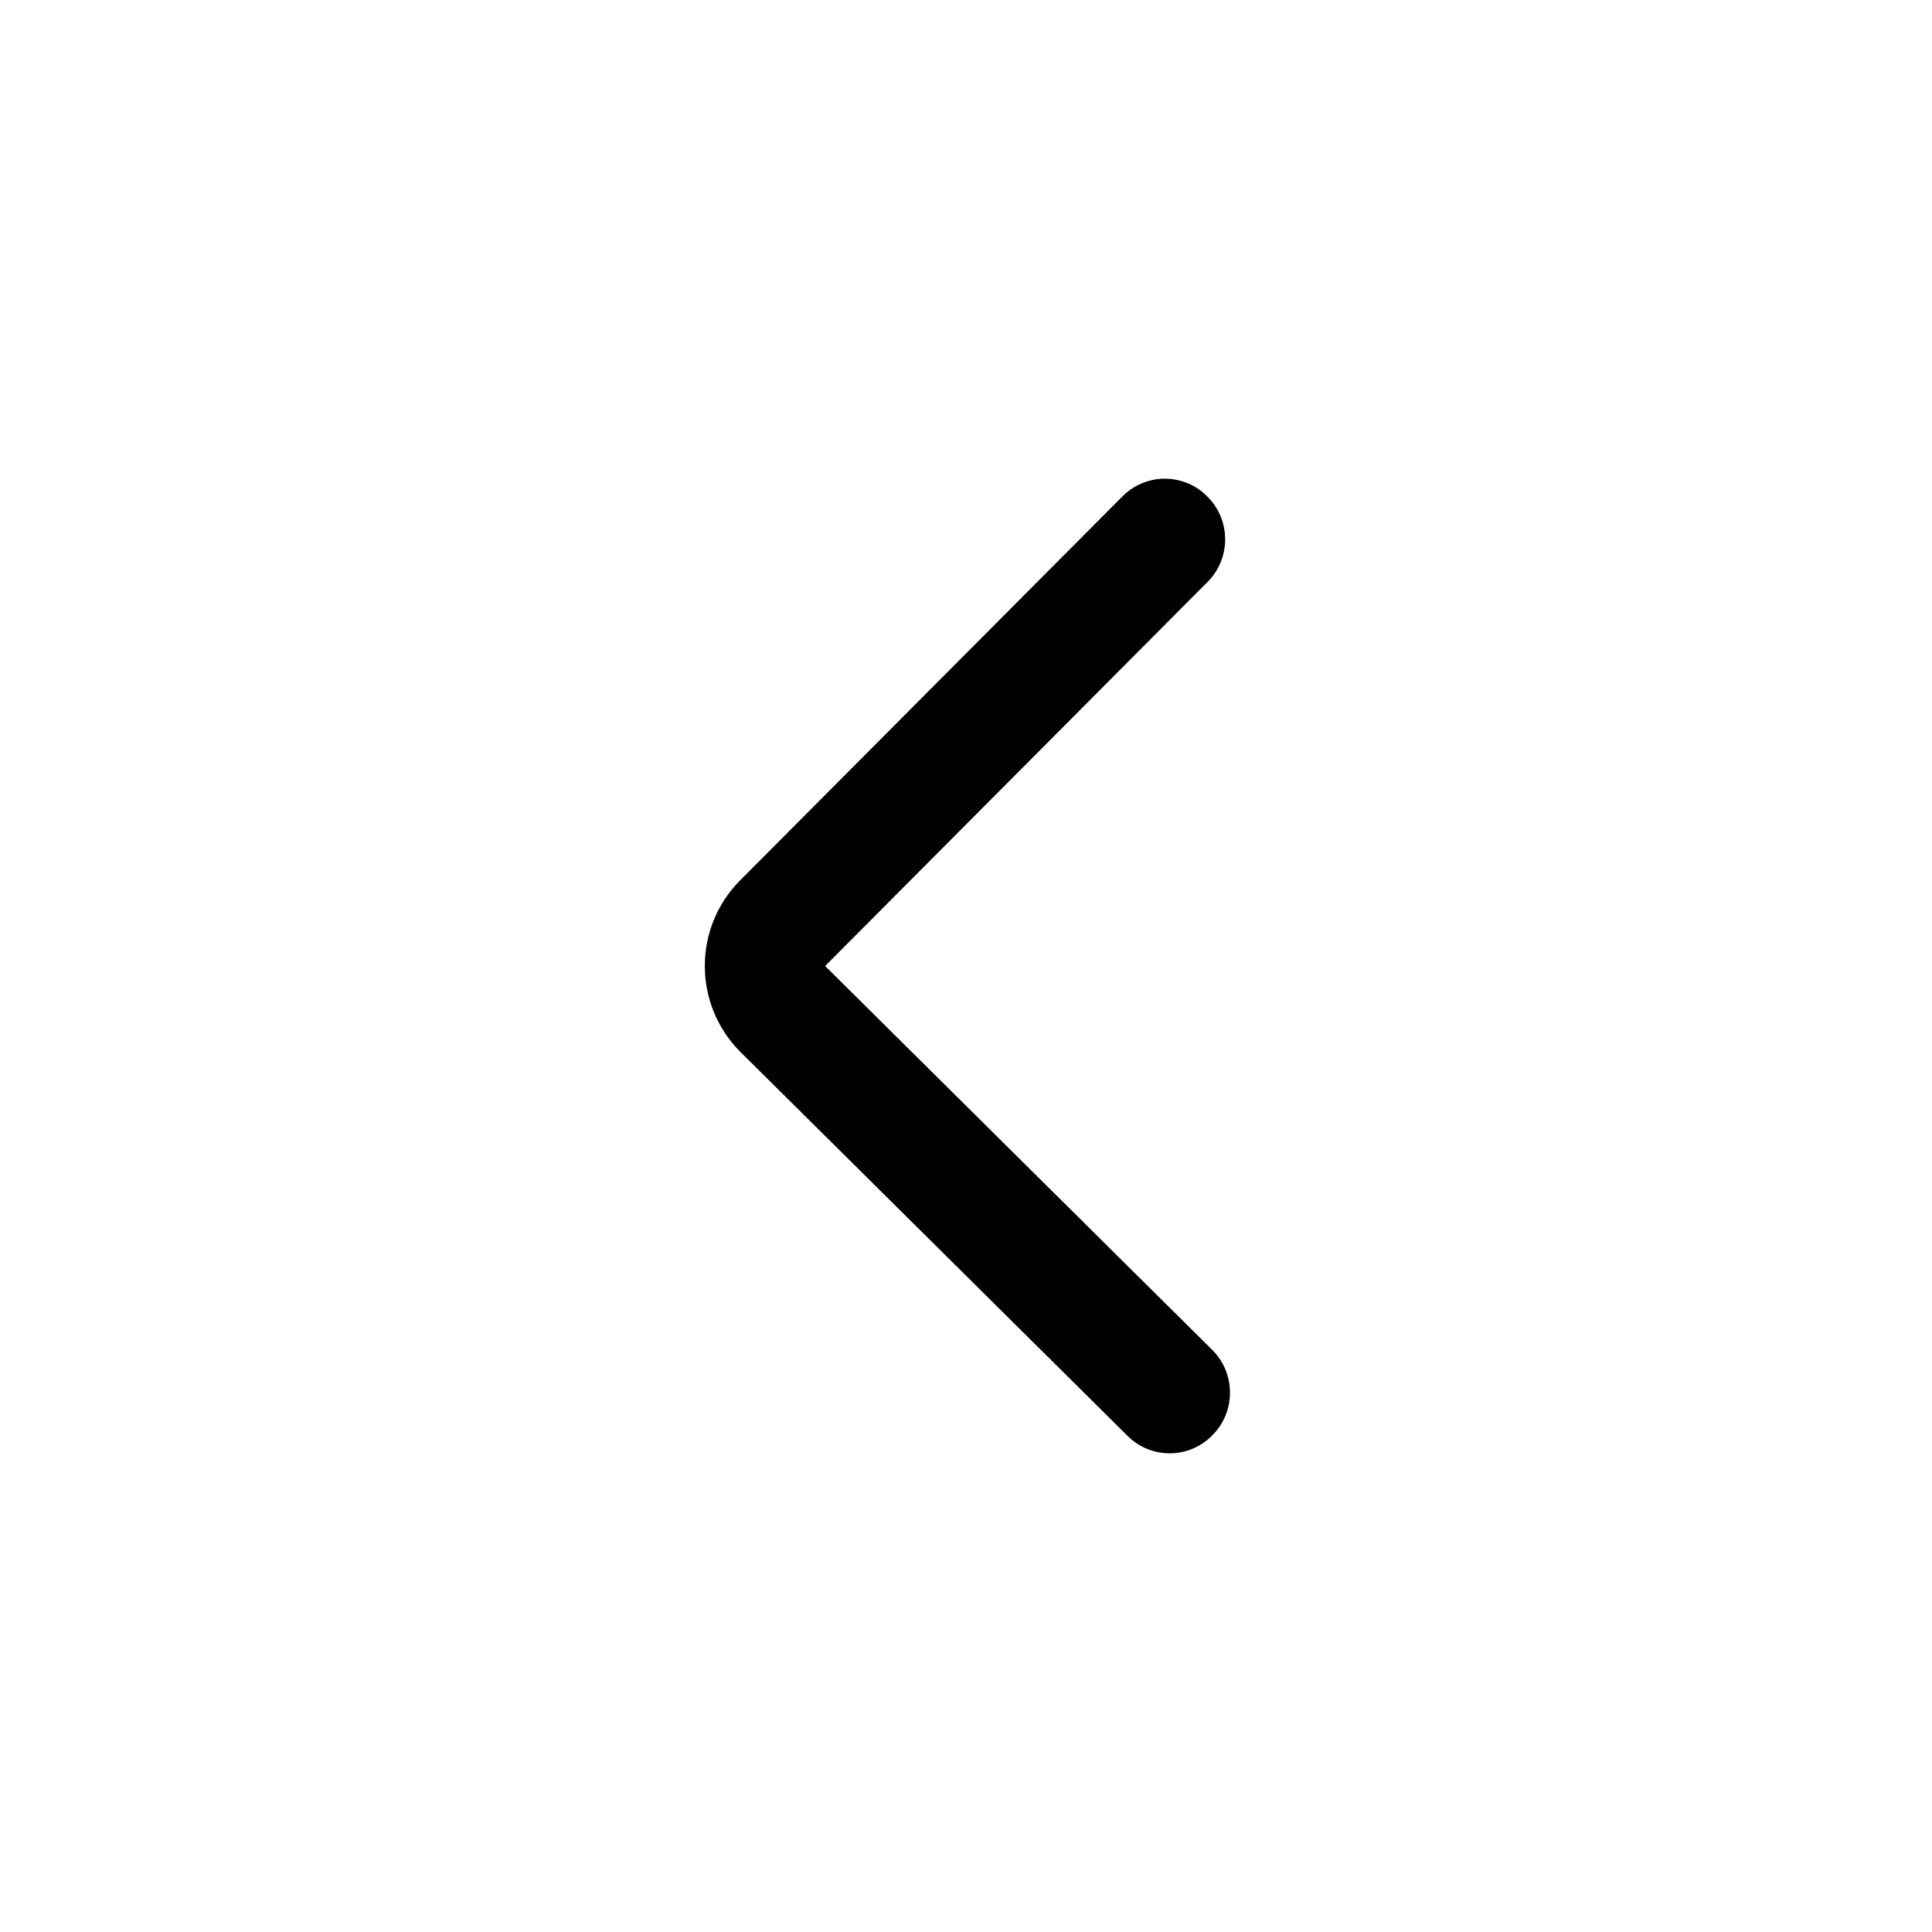
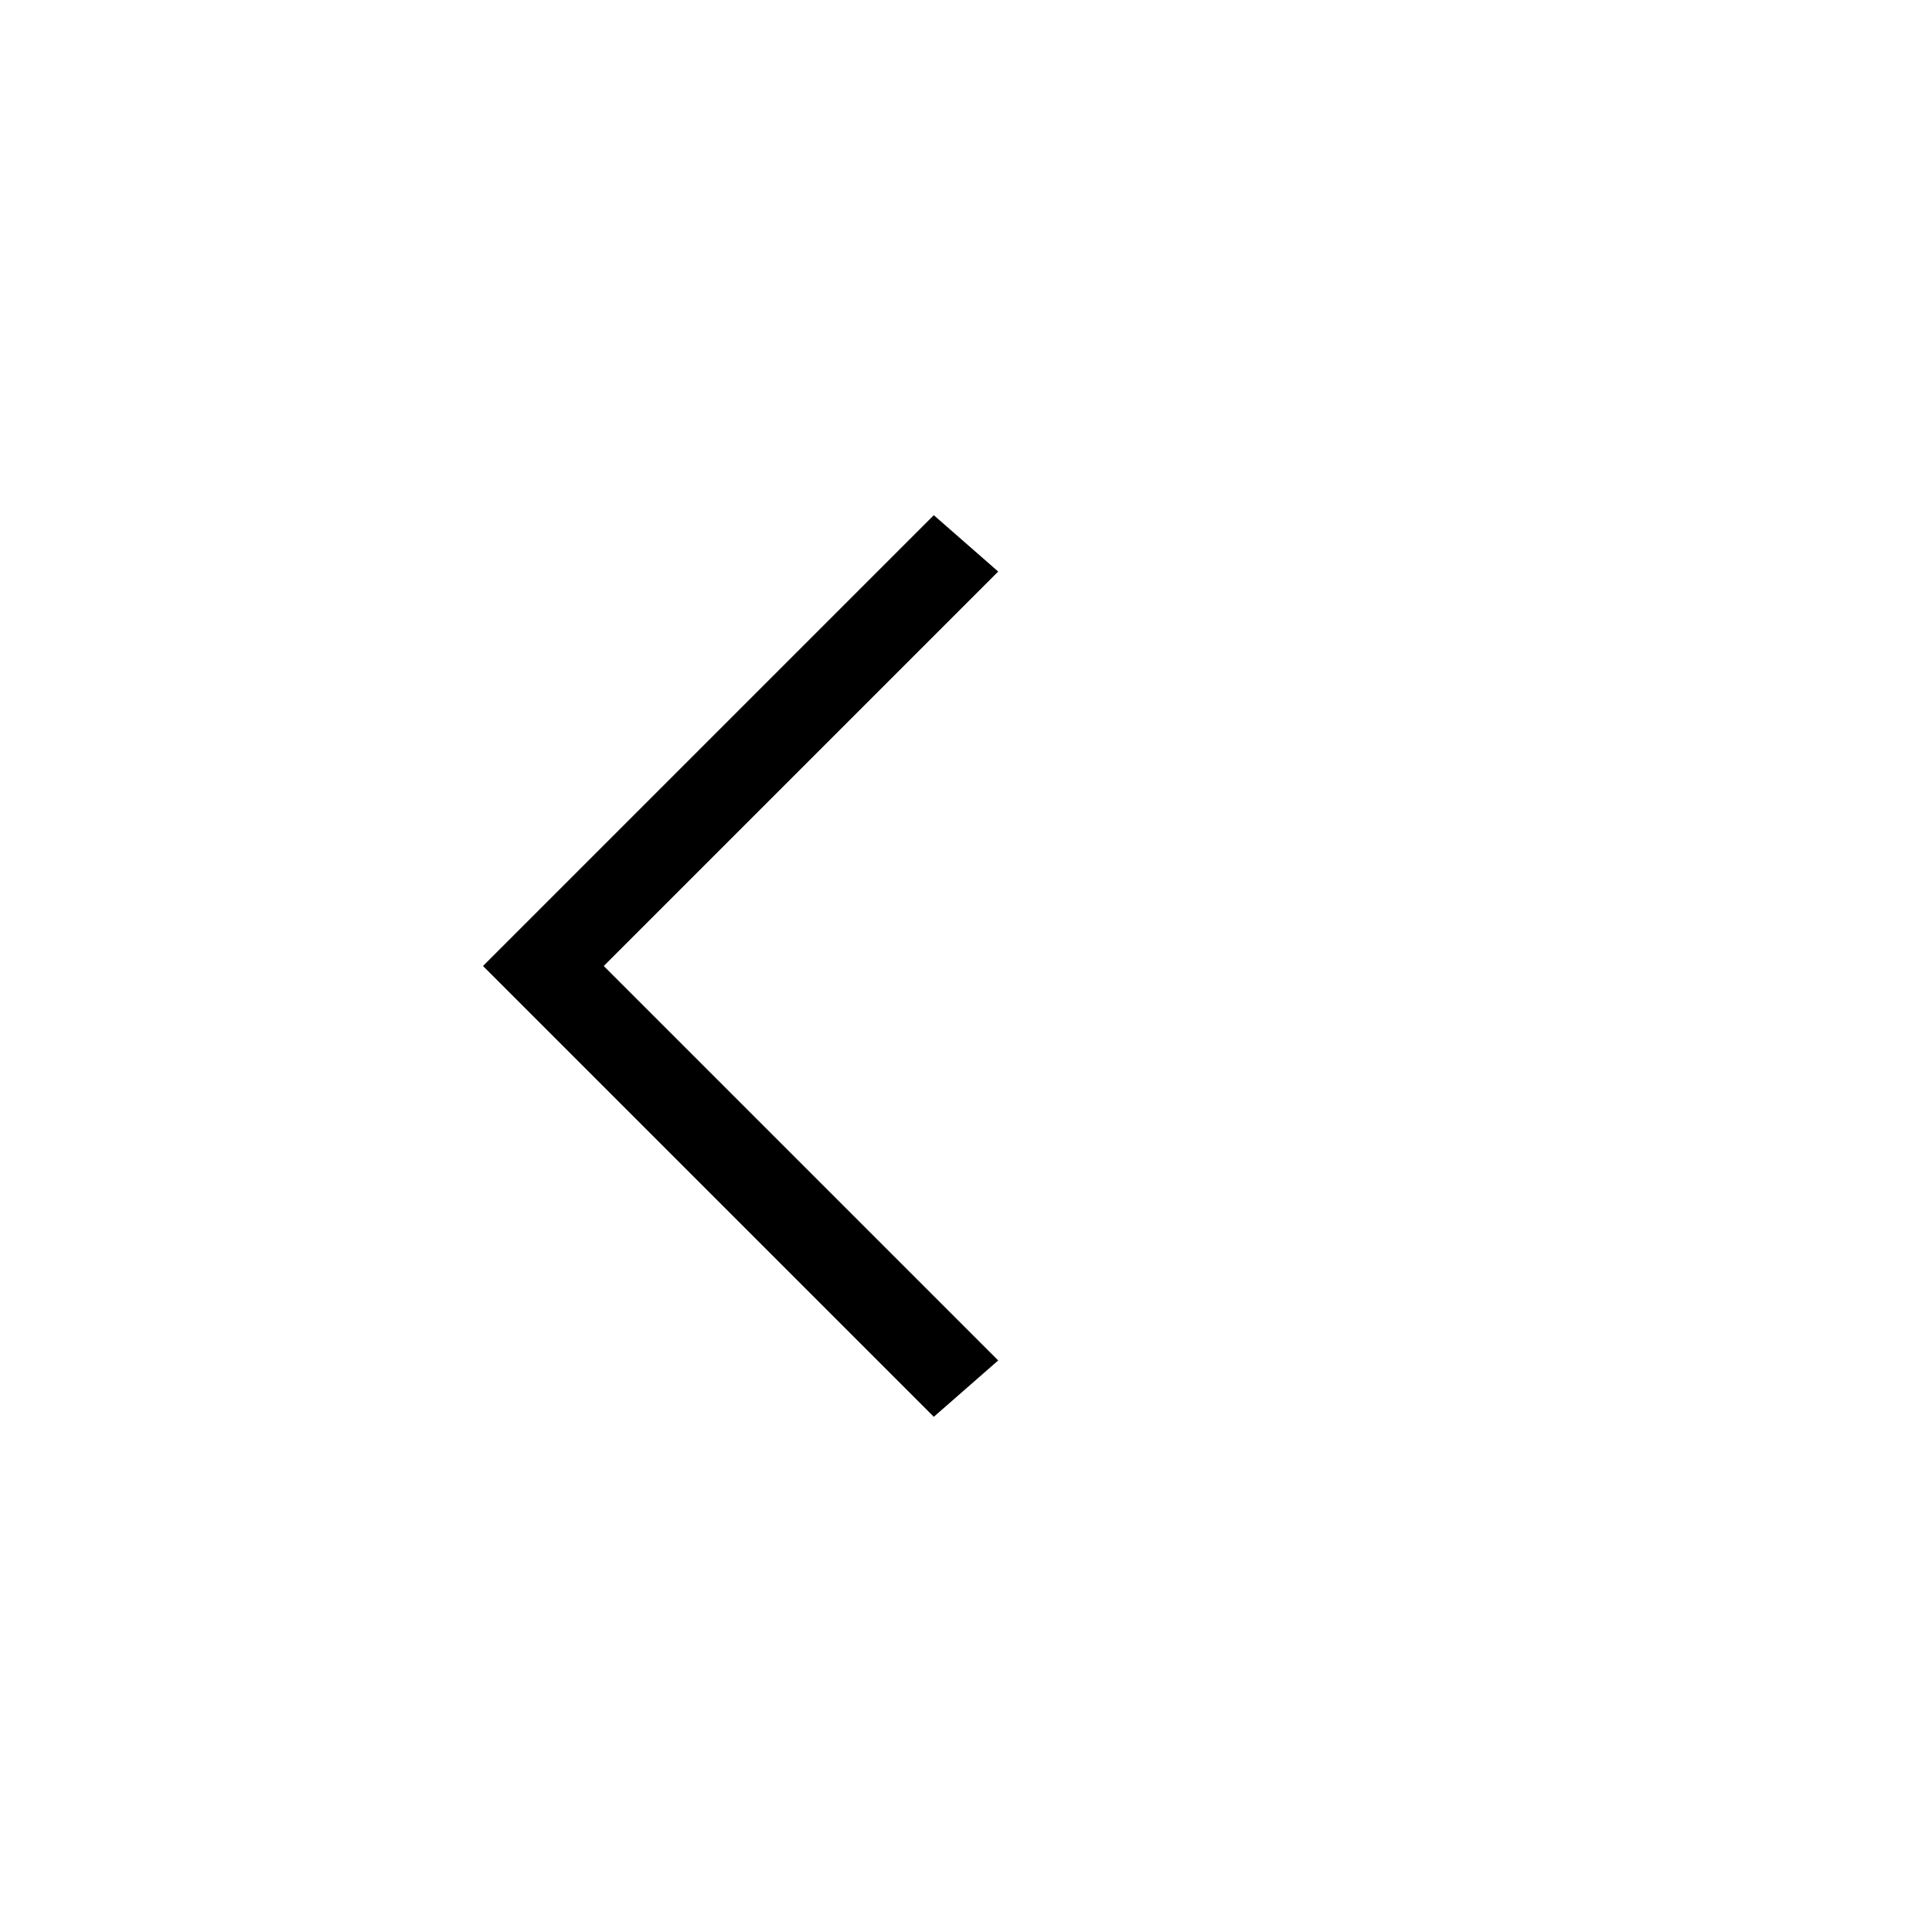
- <svg xmlns="http://www.w3.org/2000/svg" viewBox="0 0 24 24">
+ <svg xmlns="http://www.w3.org/2000/svg" width="24" height="24" viewBox="0 0 24 24">
  <g>
-     <path d="M10.25,12,15,7.23a.75.75,0,0,0,0-1.06.74.74,0,0,0-1.06,0L9.19,10.94a1.51,1.51,0,0,0,0,2.12L14,17.83a.74.74,0,0,0,1.06,0,.75.75,0,0,0,0-1.06Z" />
+     <path d="M11.6,17.6,6,12l5.6-5.6.8.7L7.5,12l4.9,4.9Z" />
+   </g>
+   <g>
+     <rect width="24" height="24" fill="none" />
  </g>
</svg>
